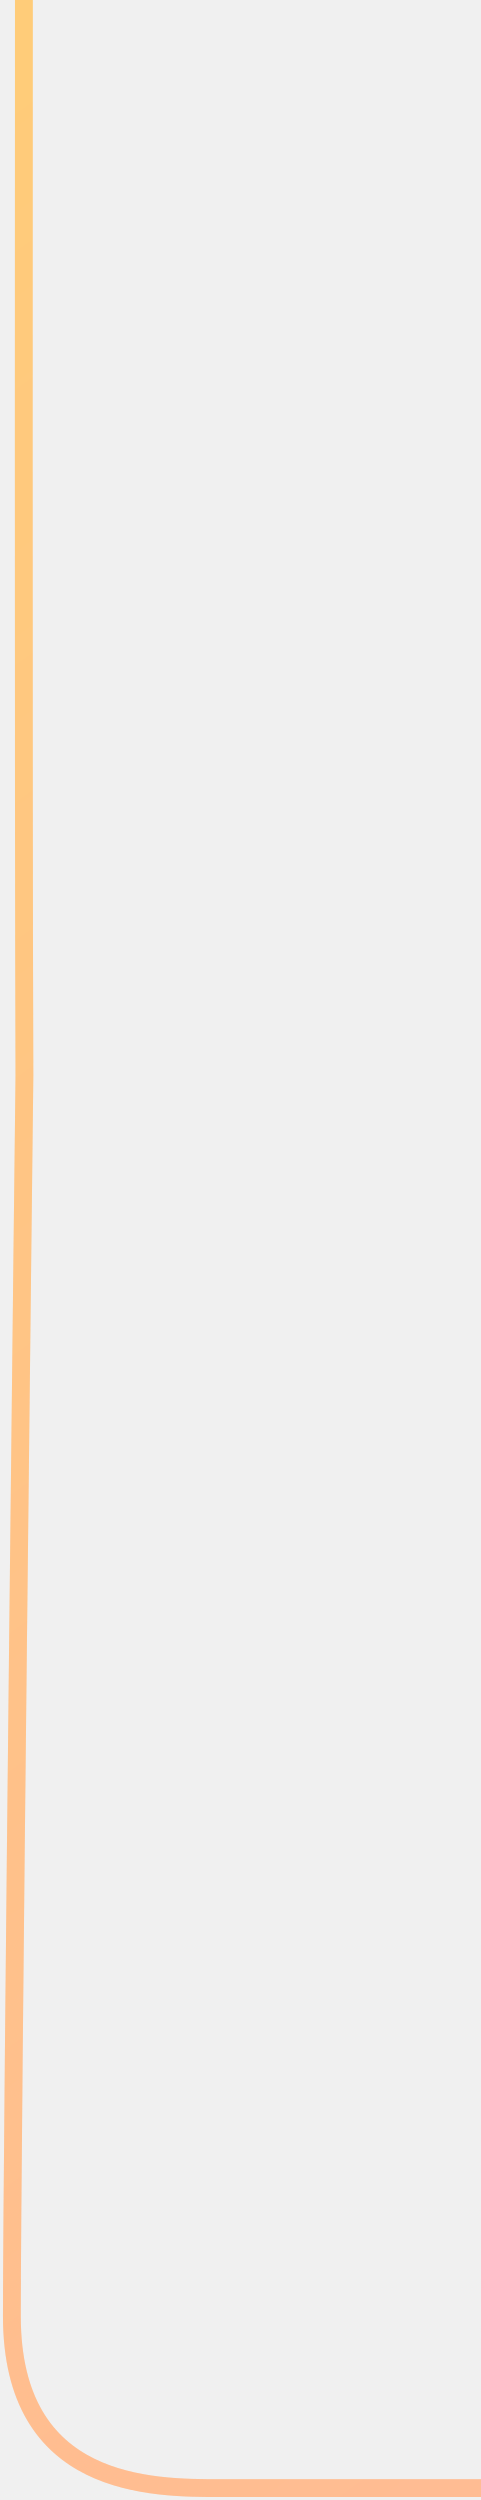
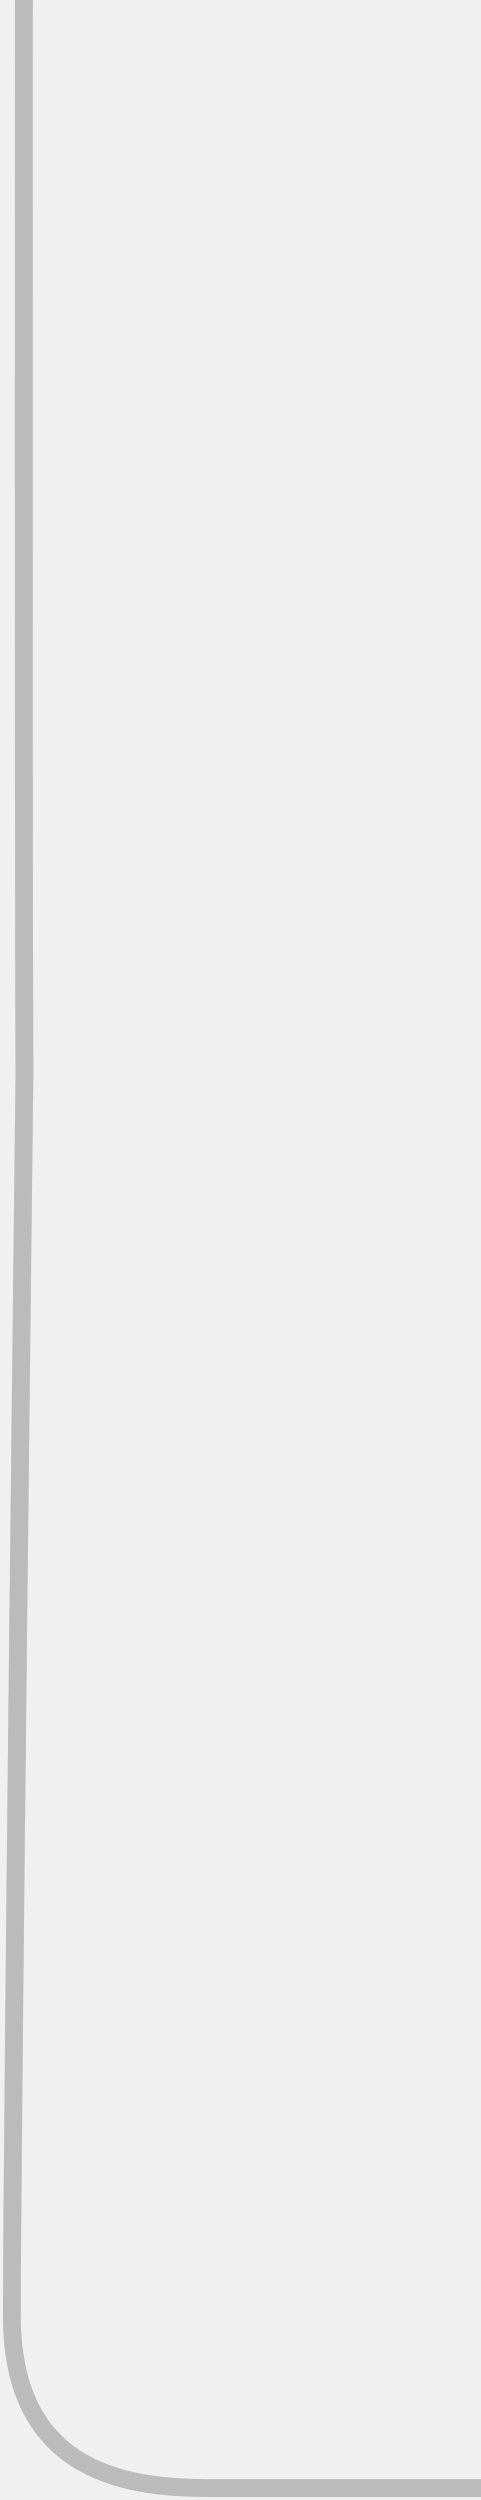
<svg xmlns="http://www.w3.org/2000/svg" width="81" height="421" viewBox="0 0 81 421" fill="none">
  <path d="M4.024 0C4.024 0 3.937 137.668 4.114 181.175C4.114 181.175 2 361.056 2 390.028C2 419 25.485 419 37.11 419C48.735 419 81 419 81 419" stroke="url(#paint0_linear_2107_6827)" stroke-width="3" stroke-linejoin="round" />
  <path d="M4.024 0C4.024 0 3.937 137.668 4.114 181.175C4.114 181.175 2 361.056 2 390.028C2 419 25.485 419 37.11 419C48.735 419 81 419 81 419" stroke="white" stroke-opacity="0.2" stroke-width="3" stroke-linejoin="round" />
  <defs>
    <linearGradient id="paint0_linear_2107_6827" x1="2" y1="-1244.5" x2="1367.81" y2="643.603" gradientUnits="userSpaceOnUse">
-       <stop stop-color="#FFF500" />
-       <stop offset="1" stop-color="#FF79C9" />
+       <stop stop-color="#aaaaaa" />
+       <stop offset="1" stop-color="#aaaaaa" />
    </linearGradient>
  </defs>
</svg>
